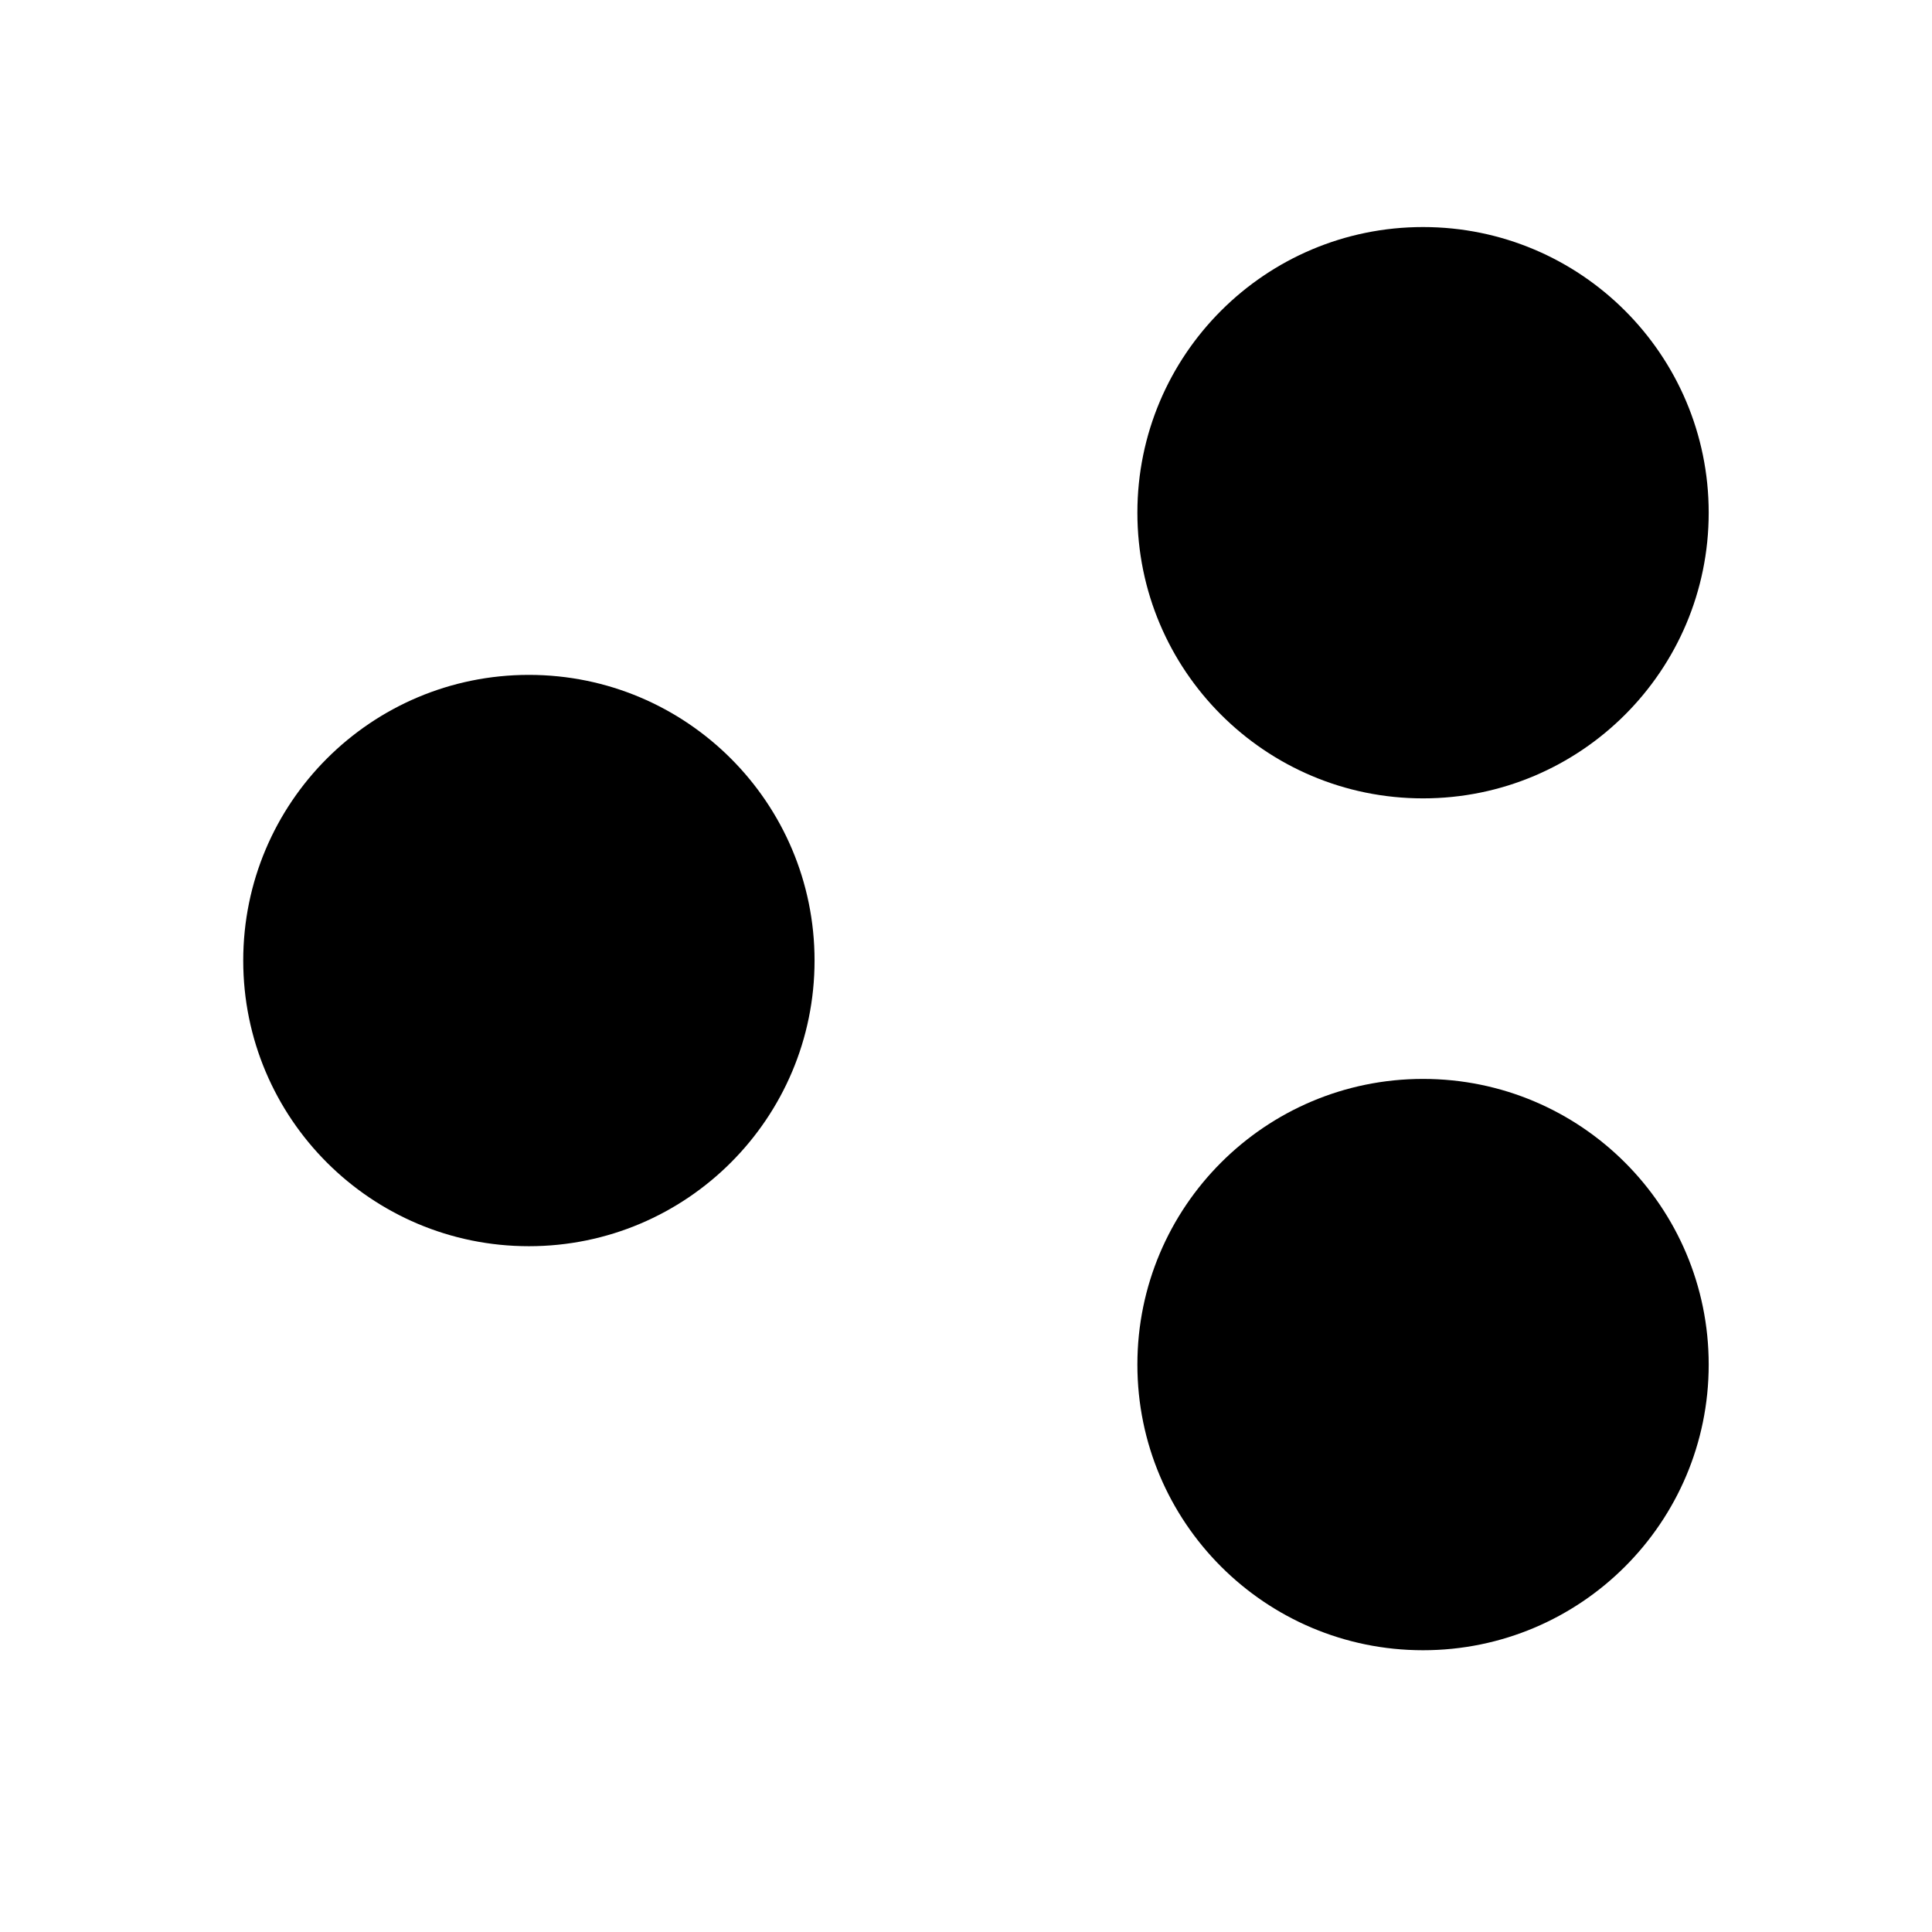
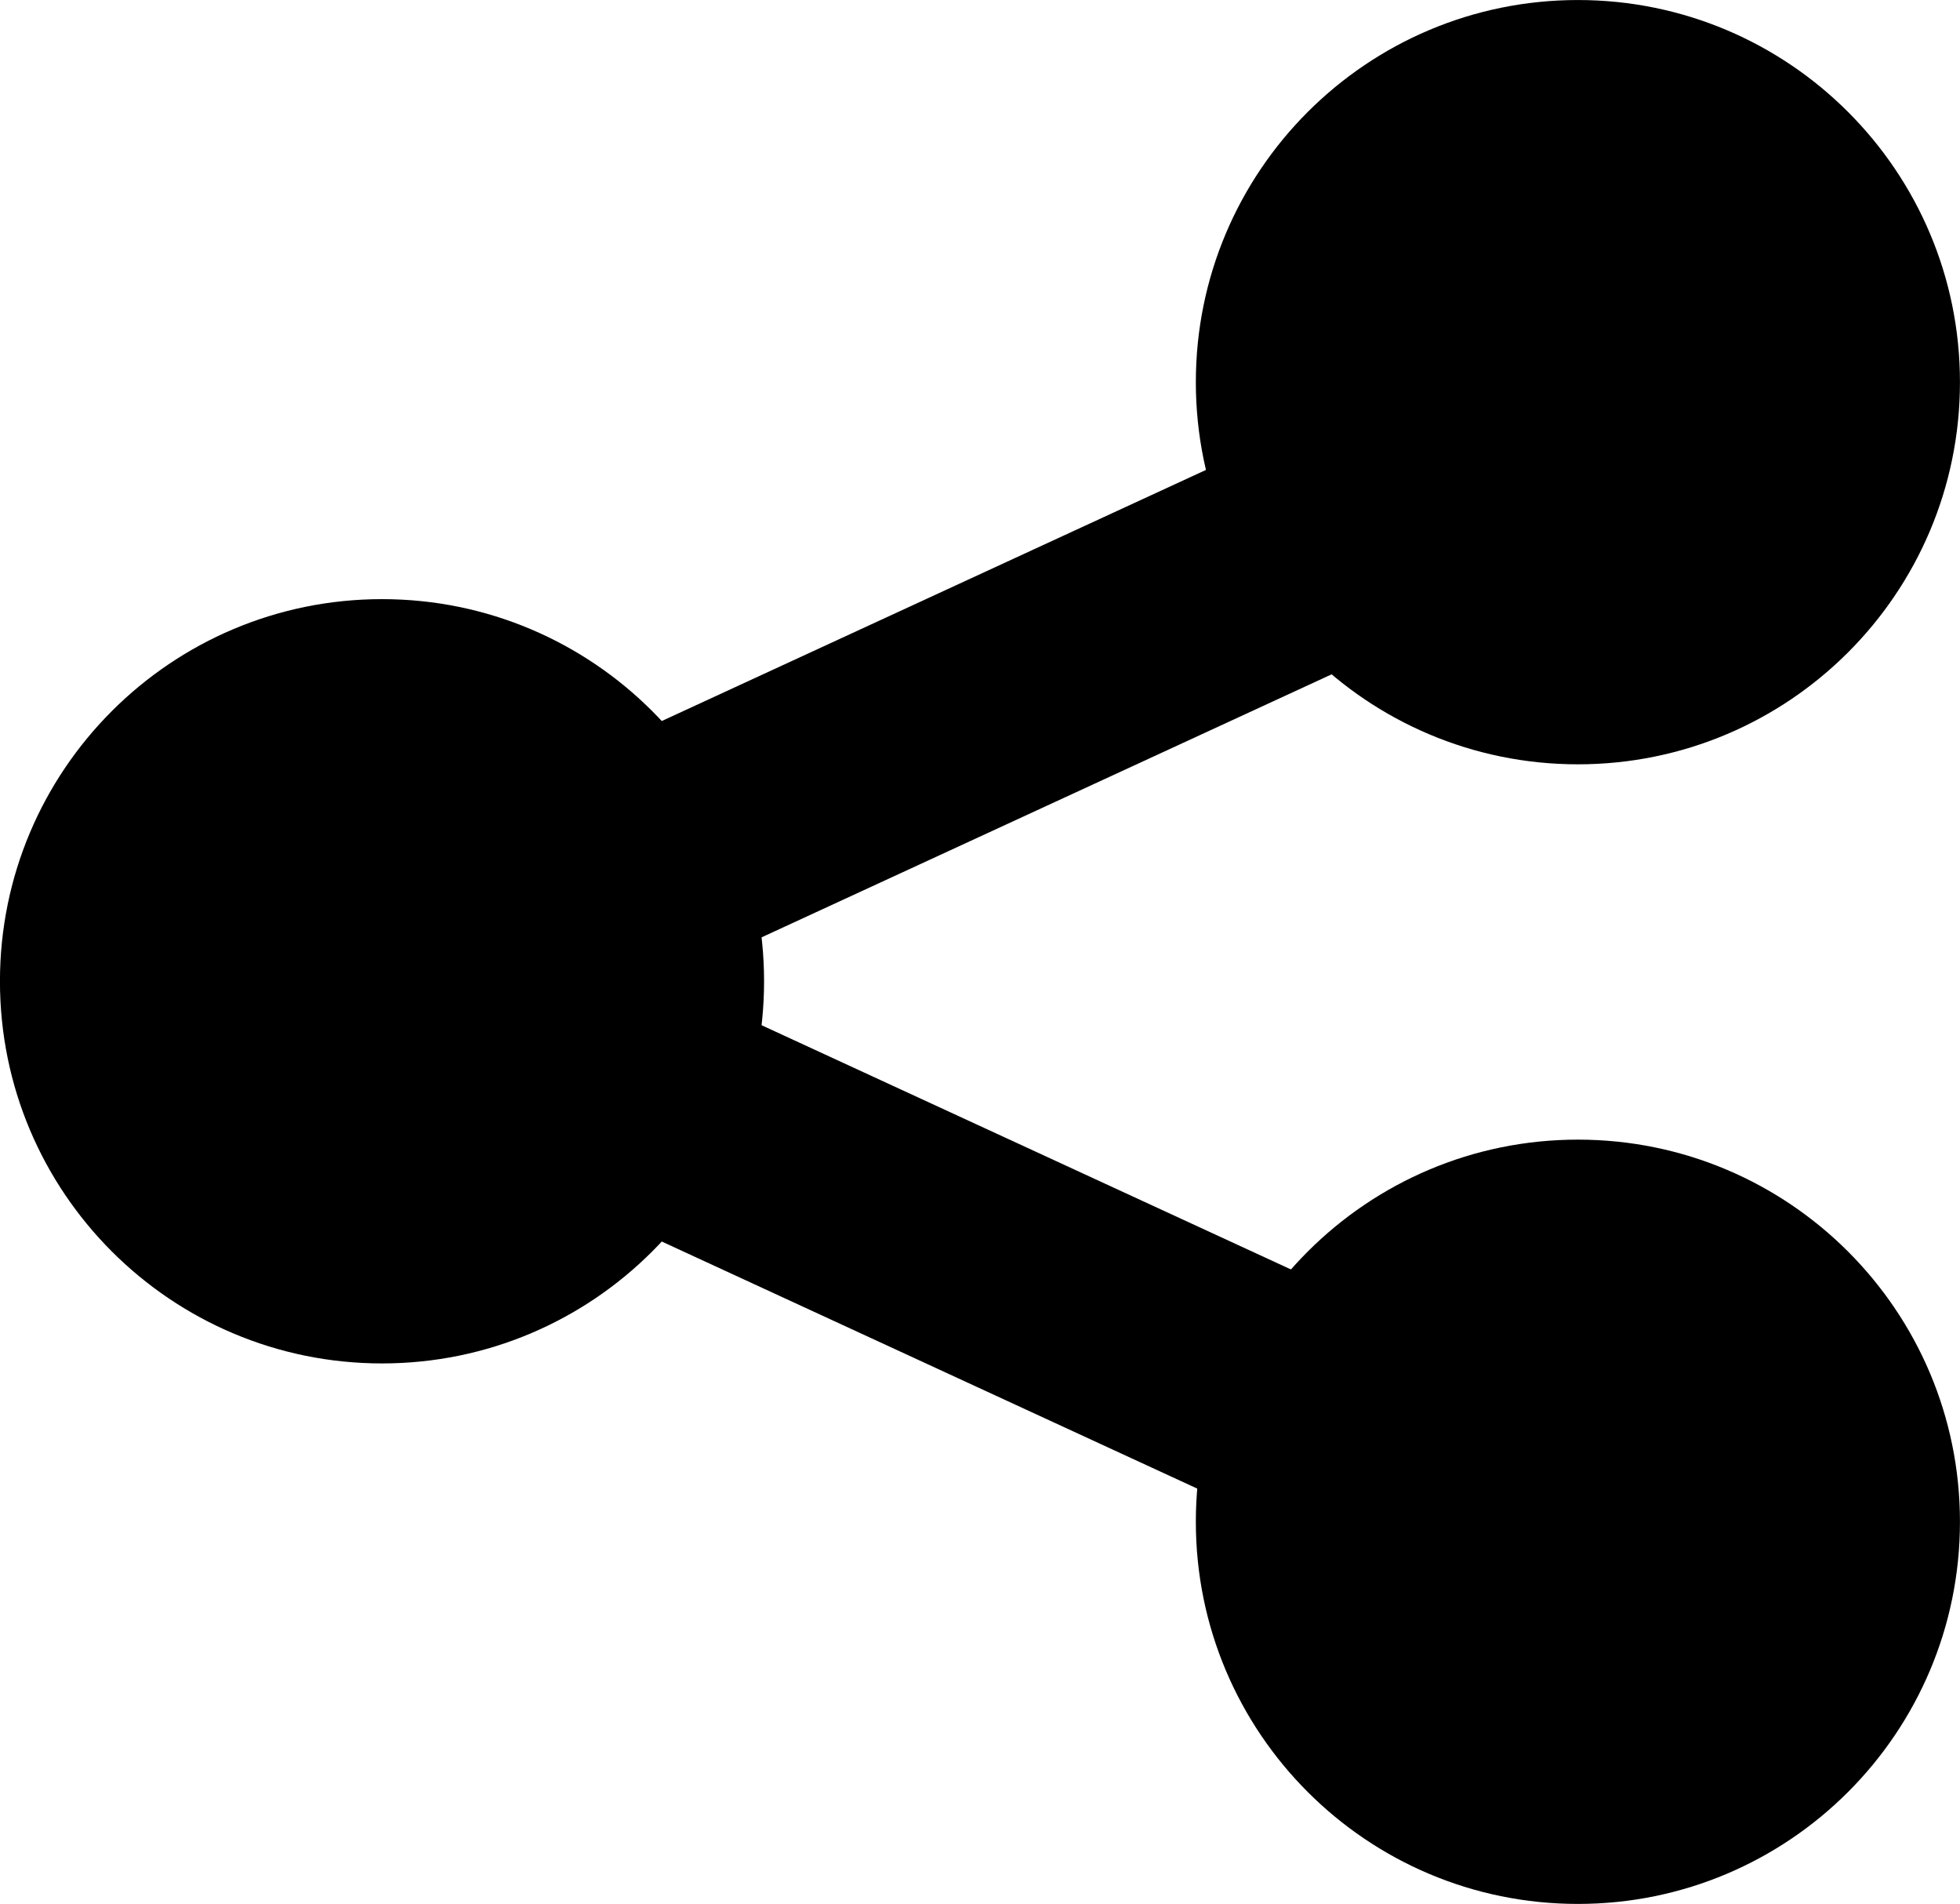
- <svg xmlns="http://www.w3.org/2000/svg" width="100" height="100" viewBox="0 0 26.458 26.458" version="1.1" id="svg8">
+ <svg xmlns="http://www.w3.org/2000/svg" id="svg8" version="1.1" viewBox="0 0 20.069 19.49" height="73.662" width="75.85">
  <defs id="defs2" />
-   <g id="layer1" transform="translate(0,-270.5417)">
-     <path style="fill:none;stroke-width:2.439;stroke-linecap:round;stroke-linejoin:round;stroke-miterlimit:4;stroke-dasharray:none;stroke-opacity:1" d="m 19.212,278.175 -11.969,5.521 11.939,5.507" id="path819" />
-     <circle style="fill-opacity:1;stroke:none;stroke-width:0.533;stroke-linecap:round;stroke-linejoin:round;stroke-miterlimit:4;stroke-dasharray:none;stroke-dashoffset:0;stroke-opacity:0.97" id="path820" cx="7.243" cy="283.696" r="3.912" />
-     <circle style="fill-opacity:1;stroke:none;stroke-width:0.533;stroke-linecap:round;stroke-linejoin:round;stroke-miterlimit:4;stroke-dasharray:none;stroke-dashoffset:0;stroke-opacity:0.97" id="path820-3" cx="19.488" cy="289.229" r="3.912" />
-     <circle style="fill-opacity:1;stroke:none;stroke-width:0.533;stroke-linecap:round;stroke-linejoin:round;stroke-miterlimit:4;stroke-dasharray:none;stroke-dashoffset:0;stroke-opacity:0.97" id="path820-3-6" cx="19.488" cy="277.563" r="3.912" />
+   <g transform="translate(-3.331459,-273.6508)" id="layer1">
+     <path id="path819" d="m 19.212,278.175 -11.969,5.521 11.939,5.507" style="fill:none;stroke-width:2.439;stroke-linecap:round;stroke-linejoin:round;stroke-miterlimit:4;stroke-dasharray:none;stroke-opacity:1;stroke:#000000" />
+     <circle r="3.912" cy="283.696" cx="7.243" id="path820" style="fill-opacity:1;stroke:none;stroke-width:0.533;stroke-linecap:round;stroke-linejoin:round;stroke-miterlimit:4;stroke-dasharray:none;stroke-dashoffset:0;stroke-opacity:1" />
+     <circle r="3.912" cy="289.229" cx="19.488" id="path820-3" style="fill-opacity:1;stroke:none;stroke-width:0.533;stroke-linecap:round;stroke-linejoin:round;stroke-miterlimit:4;stroke-dasharray:none;stroke-dashoffset:0;stroke-opacity:0.97" />
+     <circle r="3.912" cy="277.563" cx="19.488" id="path820-3-6" style="fill-opacity:1;stroke:none;stroke-width:0.533;stroke-linecap:round;stroke-linejoin:round;stroke-miterlimit:4;stroke-dasharray:none;stroke-dashoffset:0;stroke-opacity:1" />
  </g>
</svg>
